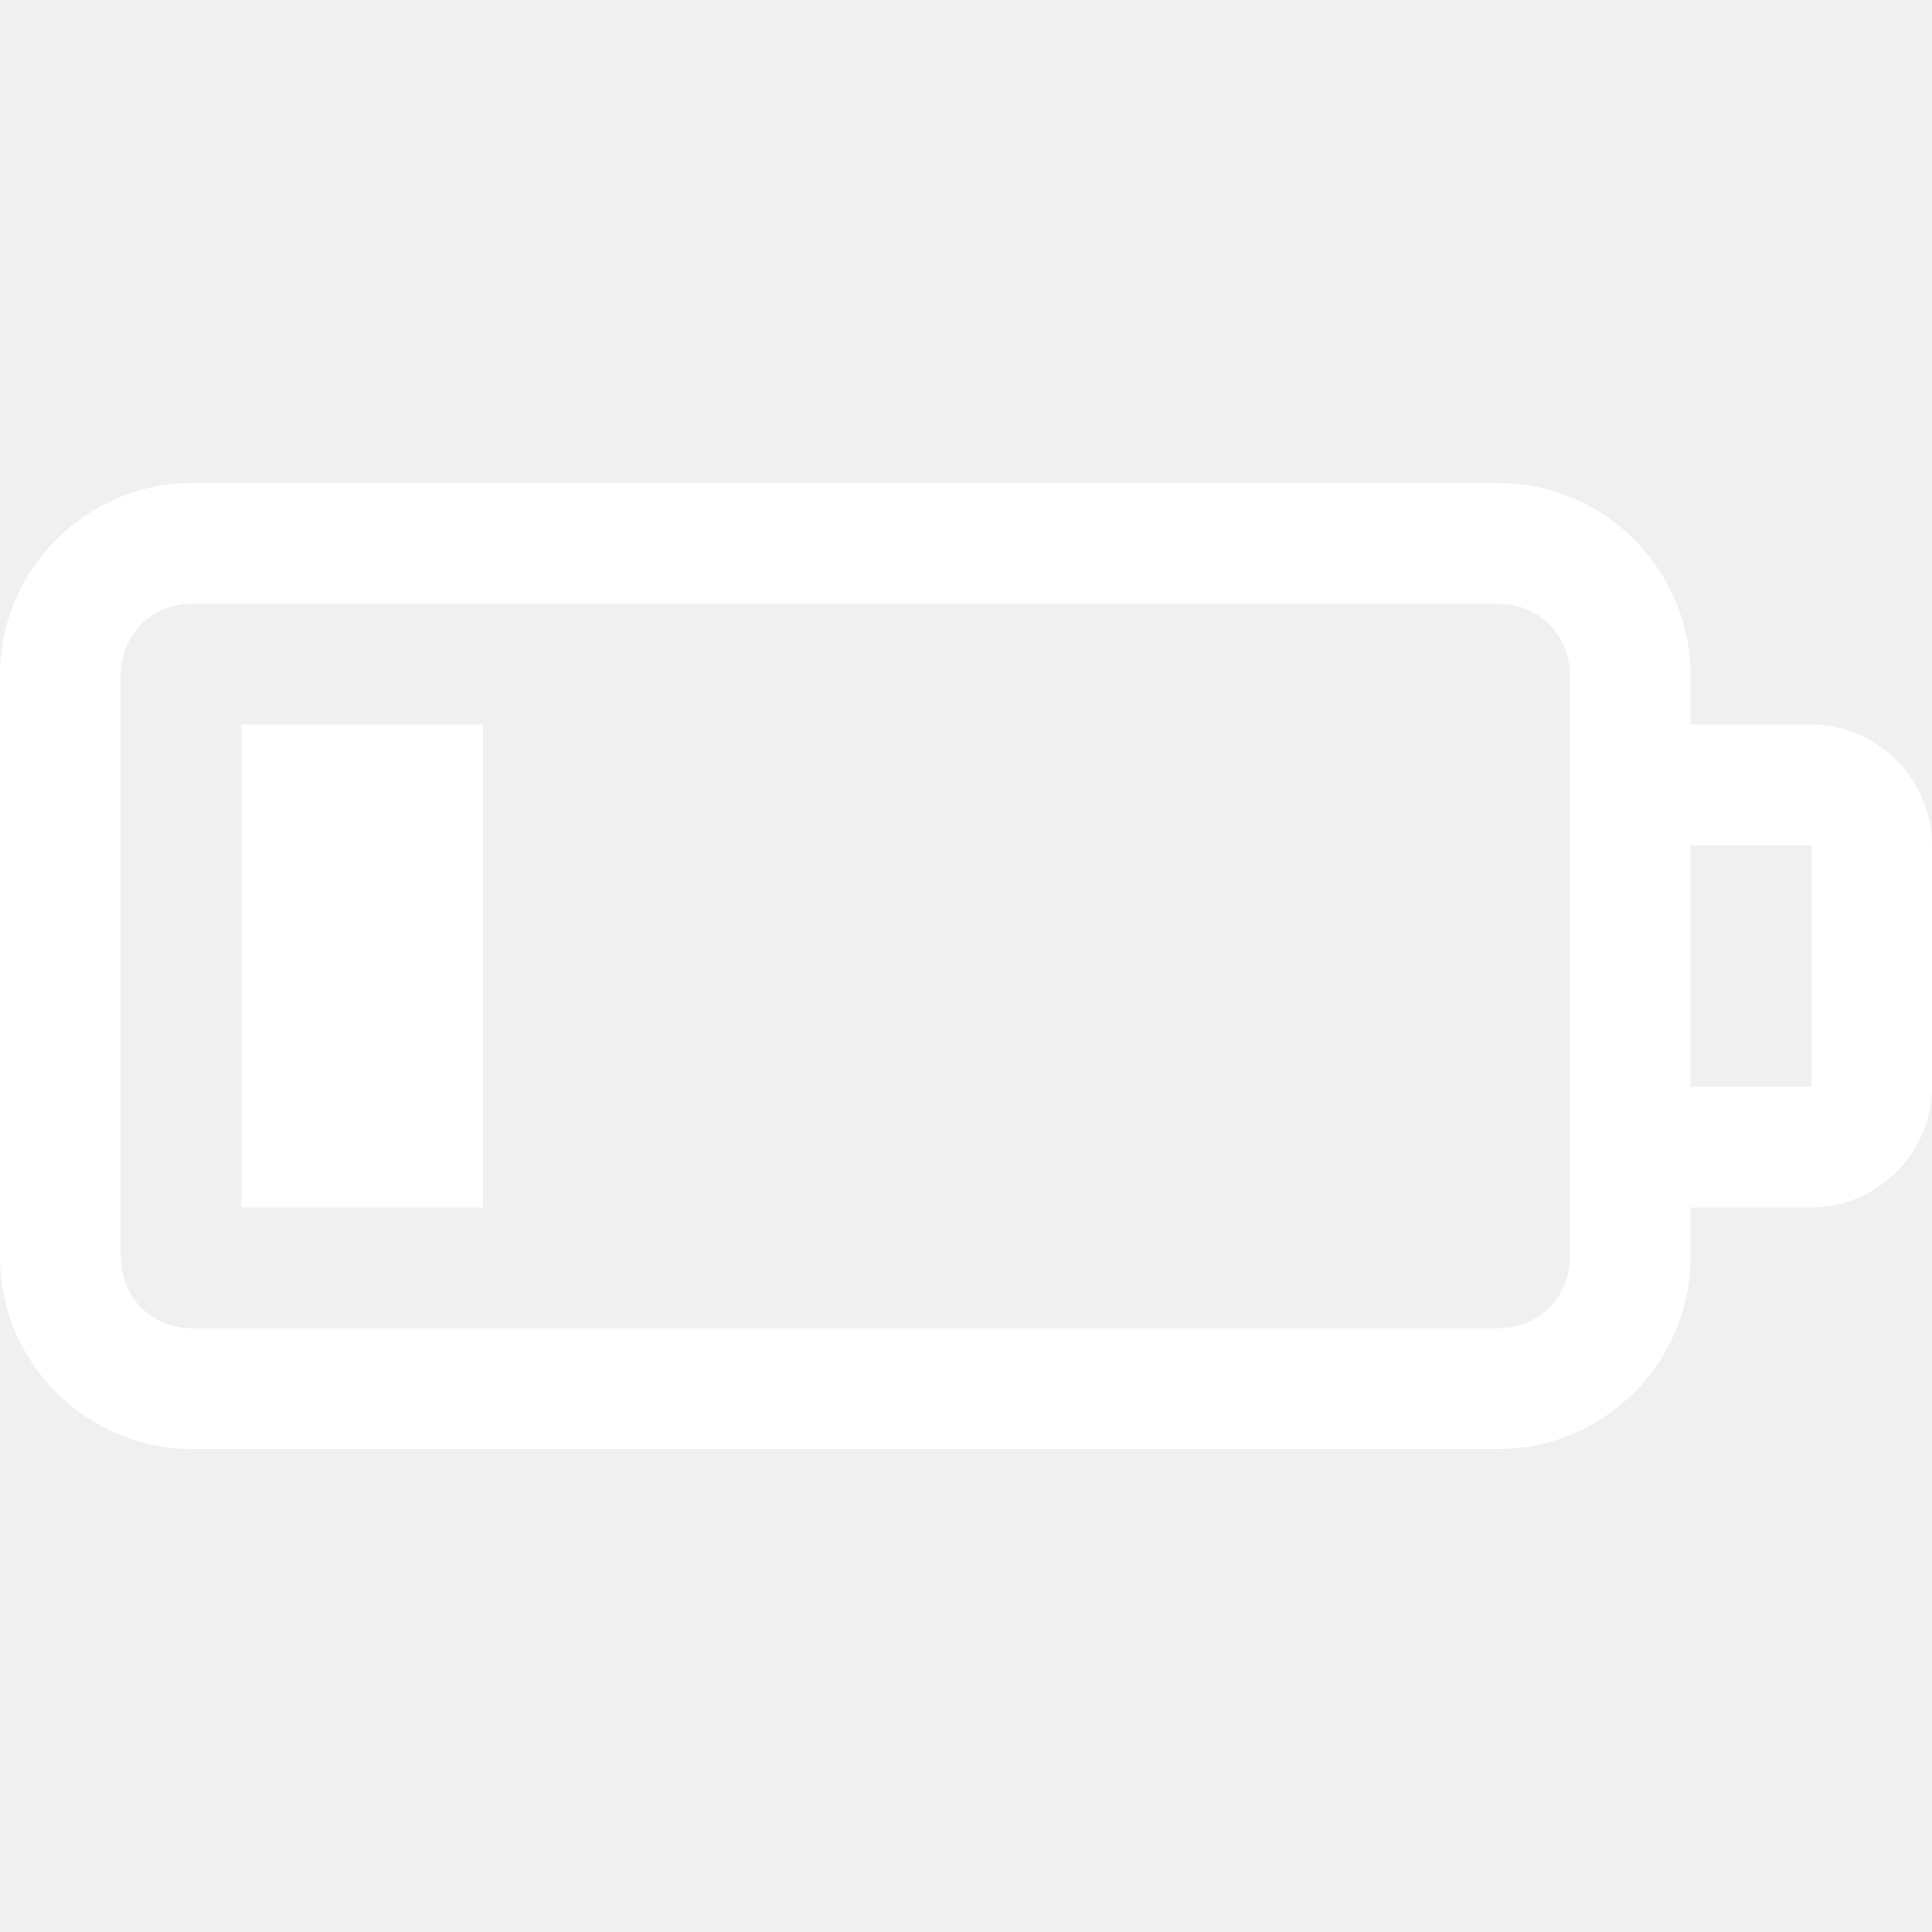
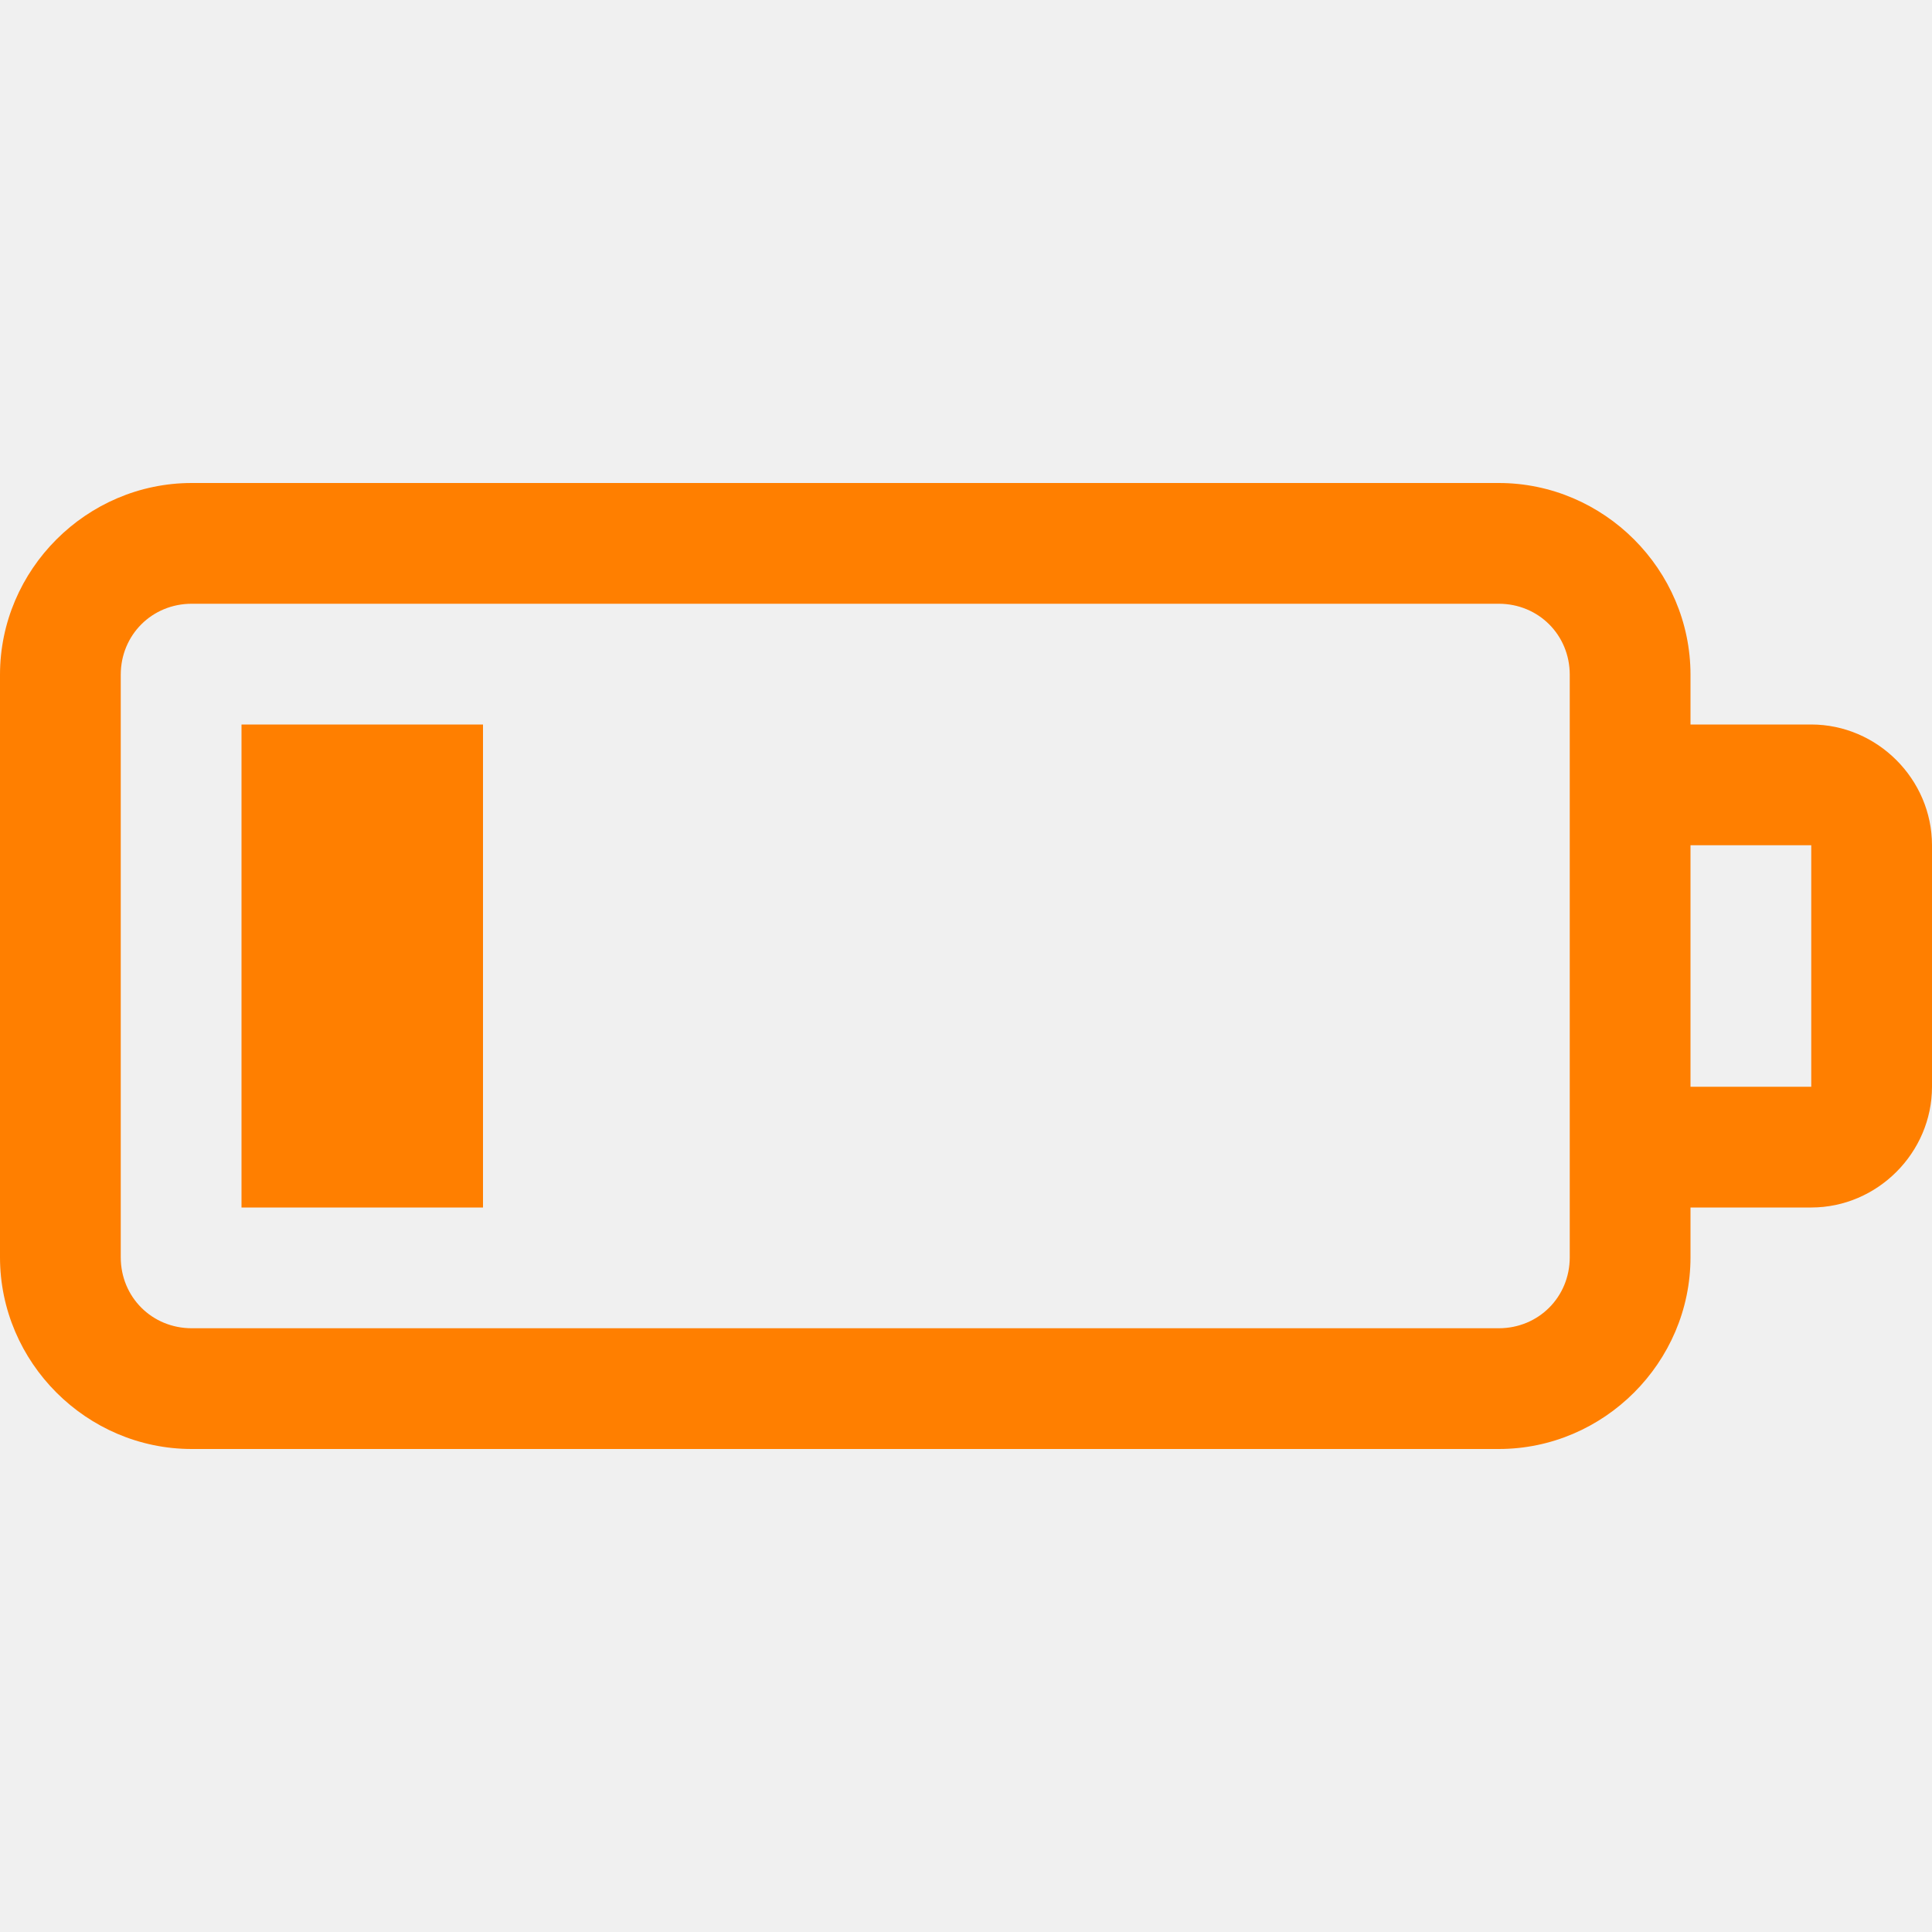
- <svg xmlns="http://www.w3.org/2000/svg" viewBox="0 0 16 16" version="1.1" id="svg4">
-   <defs id="defs8" />
-   <path style="line-height:normal;text-indent:0;text-align:start;text-decoration-line:none;text-decoration-style:solid;text-decoration-color:#000;text-transform:none;block-progression:tb;isolation:auto;mix-blend-mode:normal;fill:#ffffff" d="M 1.588 4 C 0.717 4 1.4802974e-16 4.717 0 5.588 L 0 10.412 C 0 11.283 0.717 12 1.588 12 L 12.412 12 C 13.283 12 14 11.283 14 10.412 L 14 10 L 15 10 C 15.547 10 16 9.547 16 9 L 16 7 C 16 6.453 15.547 6 15 6 L 14 6 L 14 5.588 C 14 4.717 13.283 4 12.412 4 L 1.588 4 z M 1.588 5 L 12.412 5 C 12.742 5 13 5.258 13 5.588 L 13 10.412 C 13 10.742 12.742 11 12.412 11 L 1.588 11 C 1.258 11 1 10.742 1 10.412 L 1 5.588 C 1 5.258 1.258 5 1.588 5 z M 2 6 L 2 10 L 4 10 L 4 6 L 2 6 z M 14 7 L 15 7 L 15 9 L 14 9 L 14 7 z" font-weight="400" font-family="sans-serif" white-space="normal" overflow="visible" id="path2" />
+ <svg xmlns="http://www.w3.org/2000/svg" width="16" height="16">
+   <g>
+     <rect fill="none" id="canvas_background" height="602" width="802" y="-1" x="-1" />
+   </g>
+   <g>
+     <path fill="#ff7f00" id="path2" d="m1.588,4c-0.871,0 -1.588,0.717 -1.588,1.588l0,4.824c0,0.871 0.717,1.588 1.588,1.588l10.824,0c0.871,0 1.588,-0.717 1.588,-1.588l0,-0.412l1,0c0.547,0 1,-0.453 1,-1l0,-2c0,-0.547 -0.453,-1 -1,-1l-1,0l0,-0.412c0,-0.871 -0.717,-1.588 -1.588,-1.588l-10.824,0zm0,1l10.824,0c0.329,0 0.588,0.258 0.588,0.588l0,4.824c0,0.329 -0.258,0.588 -0.588,0.588l-10.824,0c-0.329,0 -0.588,-0.258 -0.588,-0.588l0,-4.824c0,-0.329 0.258,-0.588 0.588,-0.588zm0.412,1l0,4l2,0l0,-4l-2,0zm12,1l1,0l0,2l-1,0l0,-2z" />
+   </g>
</svg>
